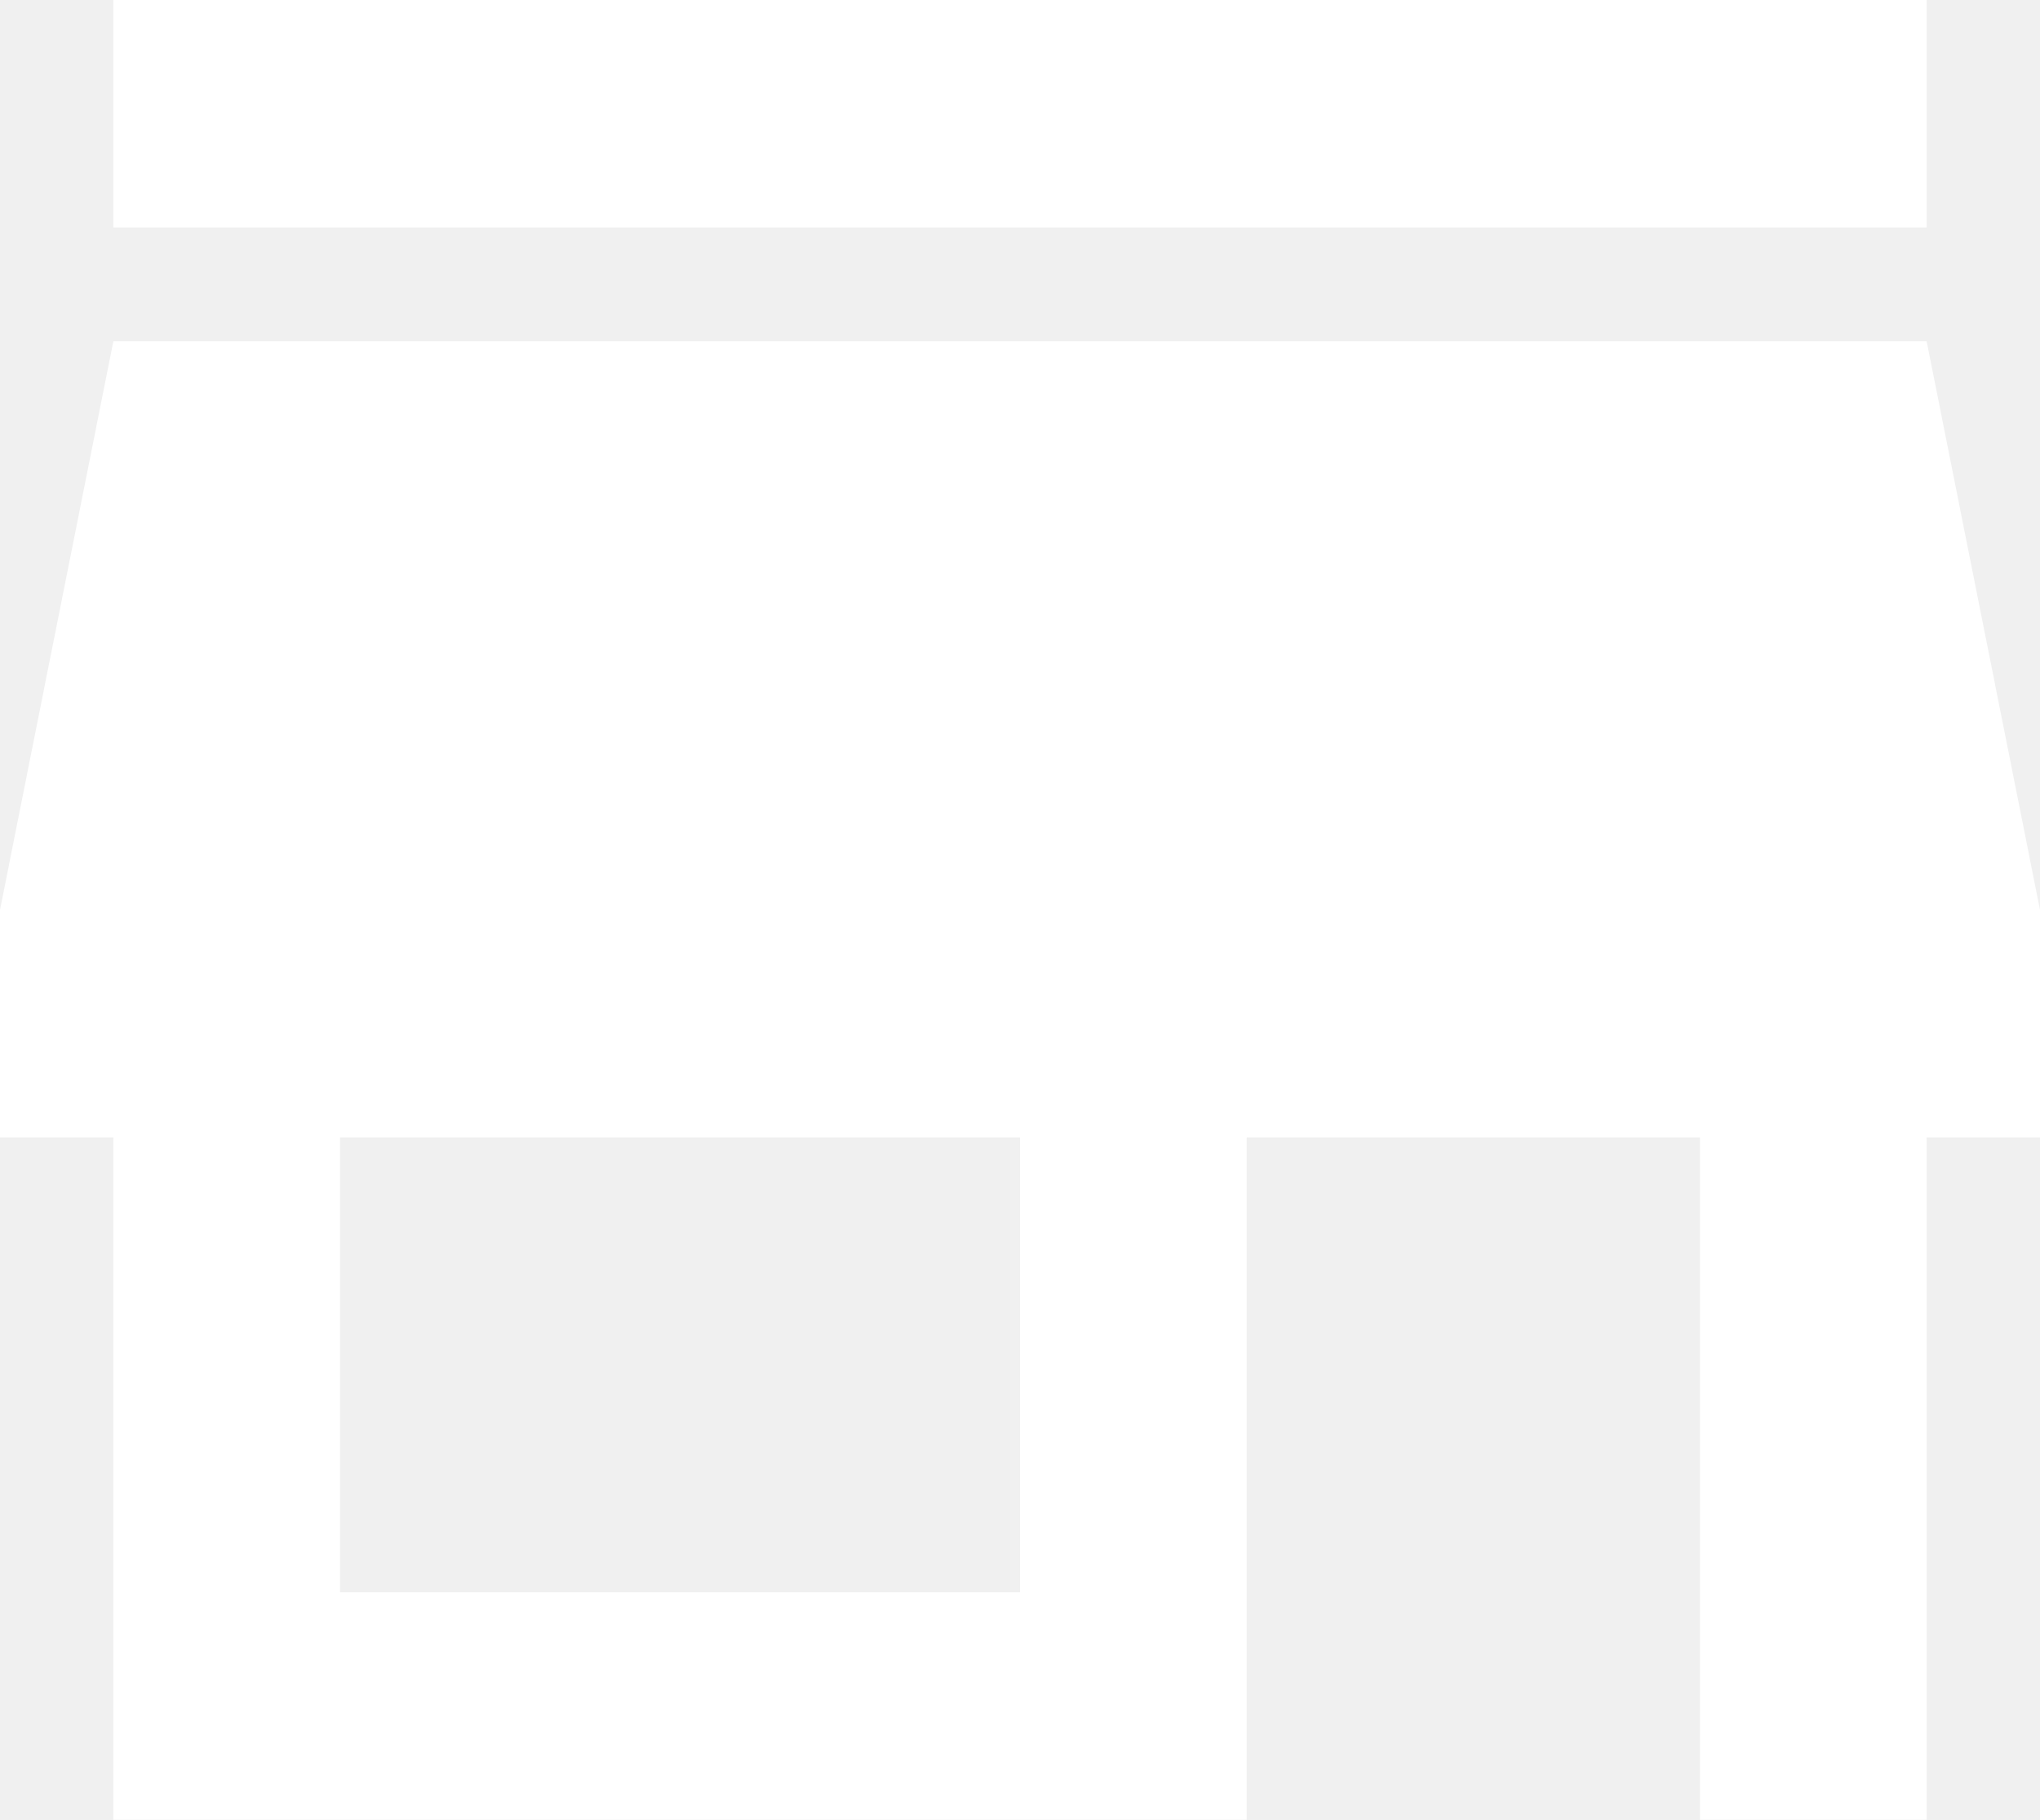
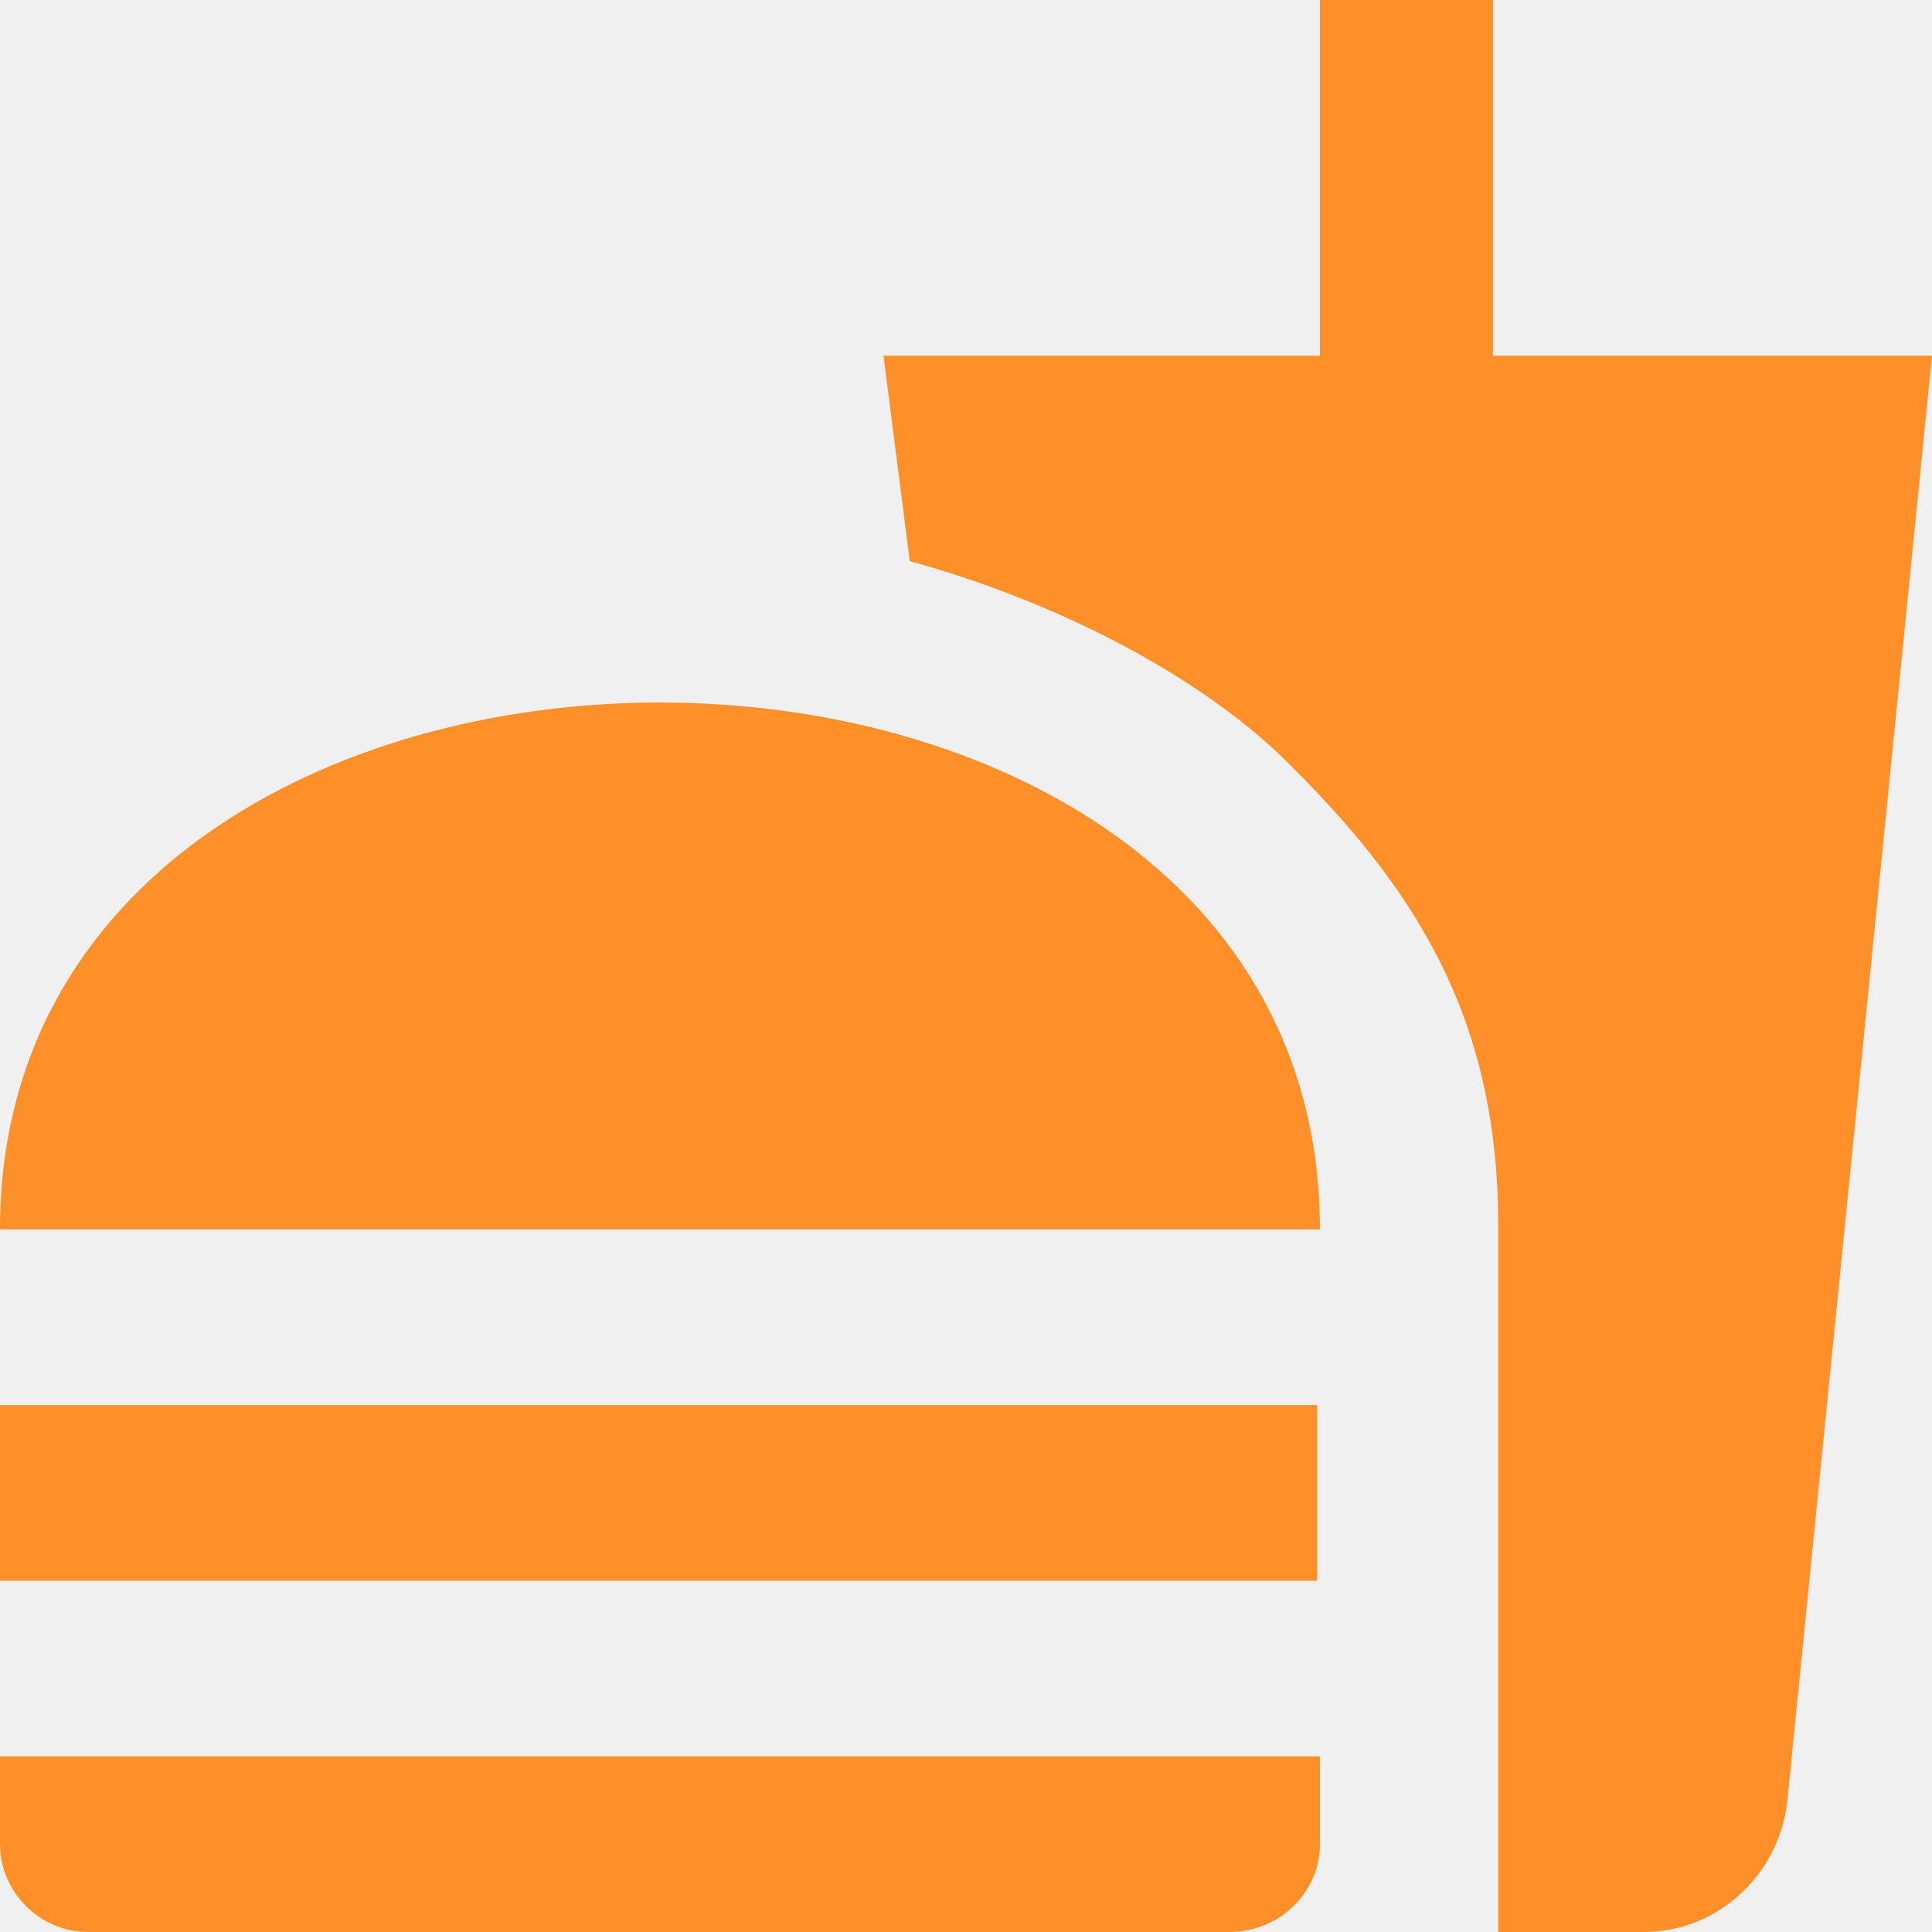
- <svg xmlns="http://www.w3.org/2000/svg" width="37" height="33" viewBox="0 0 37 33" fill="none">
-   <path d="M2.056 4.125V0H34.944V4.125H2.056ZM2.056 33V20.625H0V16.5L2.056 6.188H34.944L37 16.5V20.625H34.944V33H30.833V20.625H22.611V33H2.056ZM6.167 28.875H18.5V20.625H6.167V28.875Z" fill="white" />
+ <svg xmlns="http://www.w3.org/2000/svg" width="42" height="42" viewBox="0 0 42 42" fill="none">
+   <path d="M32.569 42H35.738C37.342 42 38.659 40.759 38.85 39.194L42 7.732H32.455V0H28.694V7.732H19.206L19.778 12.199C23.043 13.096 26.097 14.719 27.93 16.514C30.679 19.224 32.569 22.031 32.569 26.613V42ZM0 40.091V38.182H28.694V40.091C28.694 41.122 27.834 42 26.727 42H1.909C0.859 42 0 41.122 0 40.091ZM28.694 26.727C28.694 11.454 0 11.454 0 26.727H28.694ZM0 30.546H28.636V34.364H0V30.546Z" fill="#FF8F28" />
</svg>
